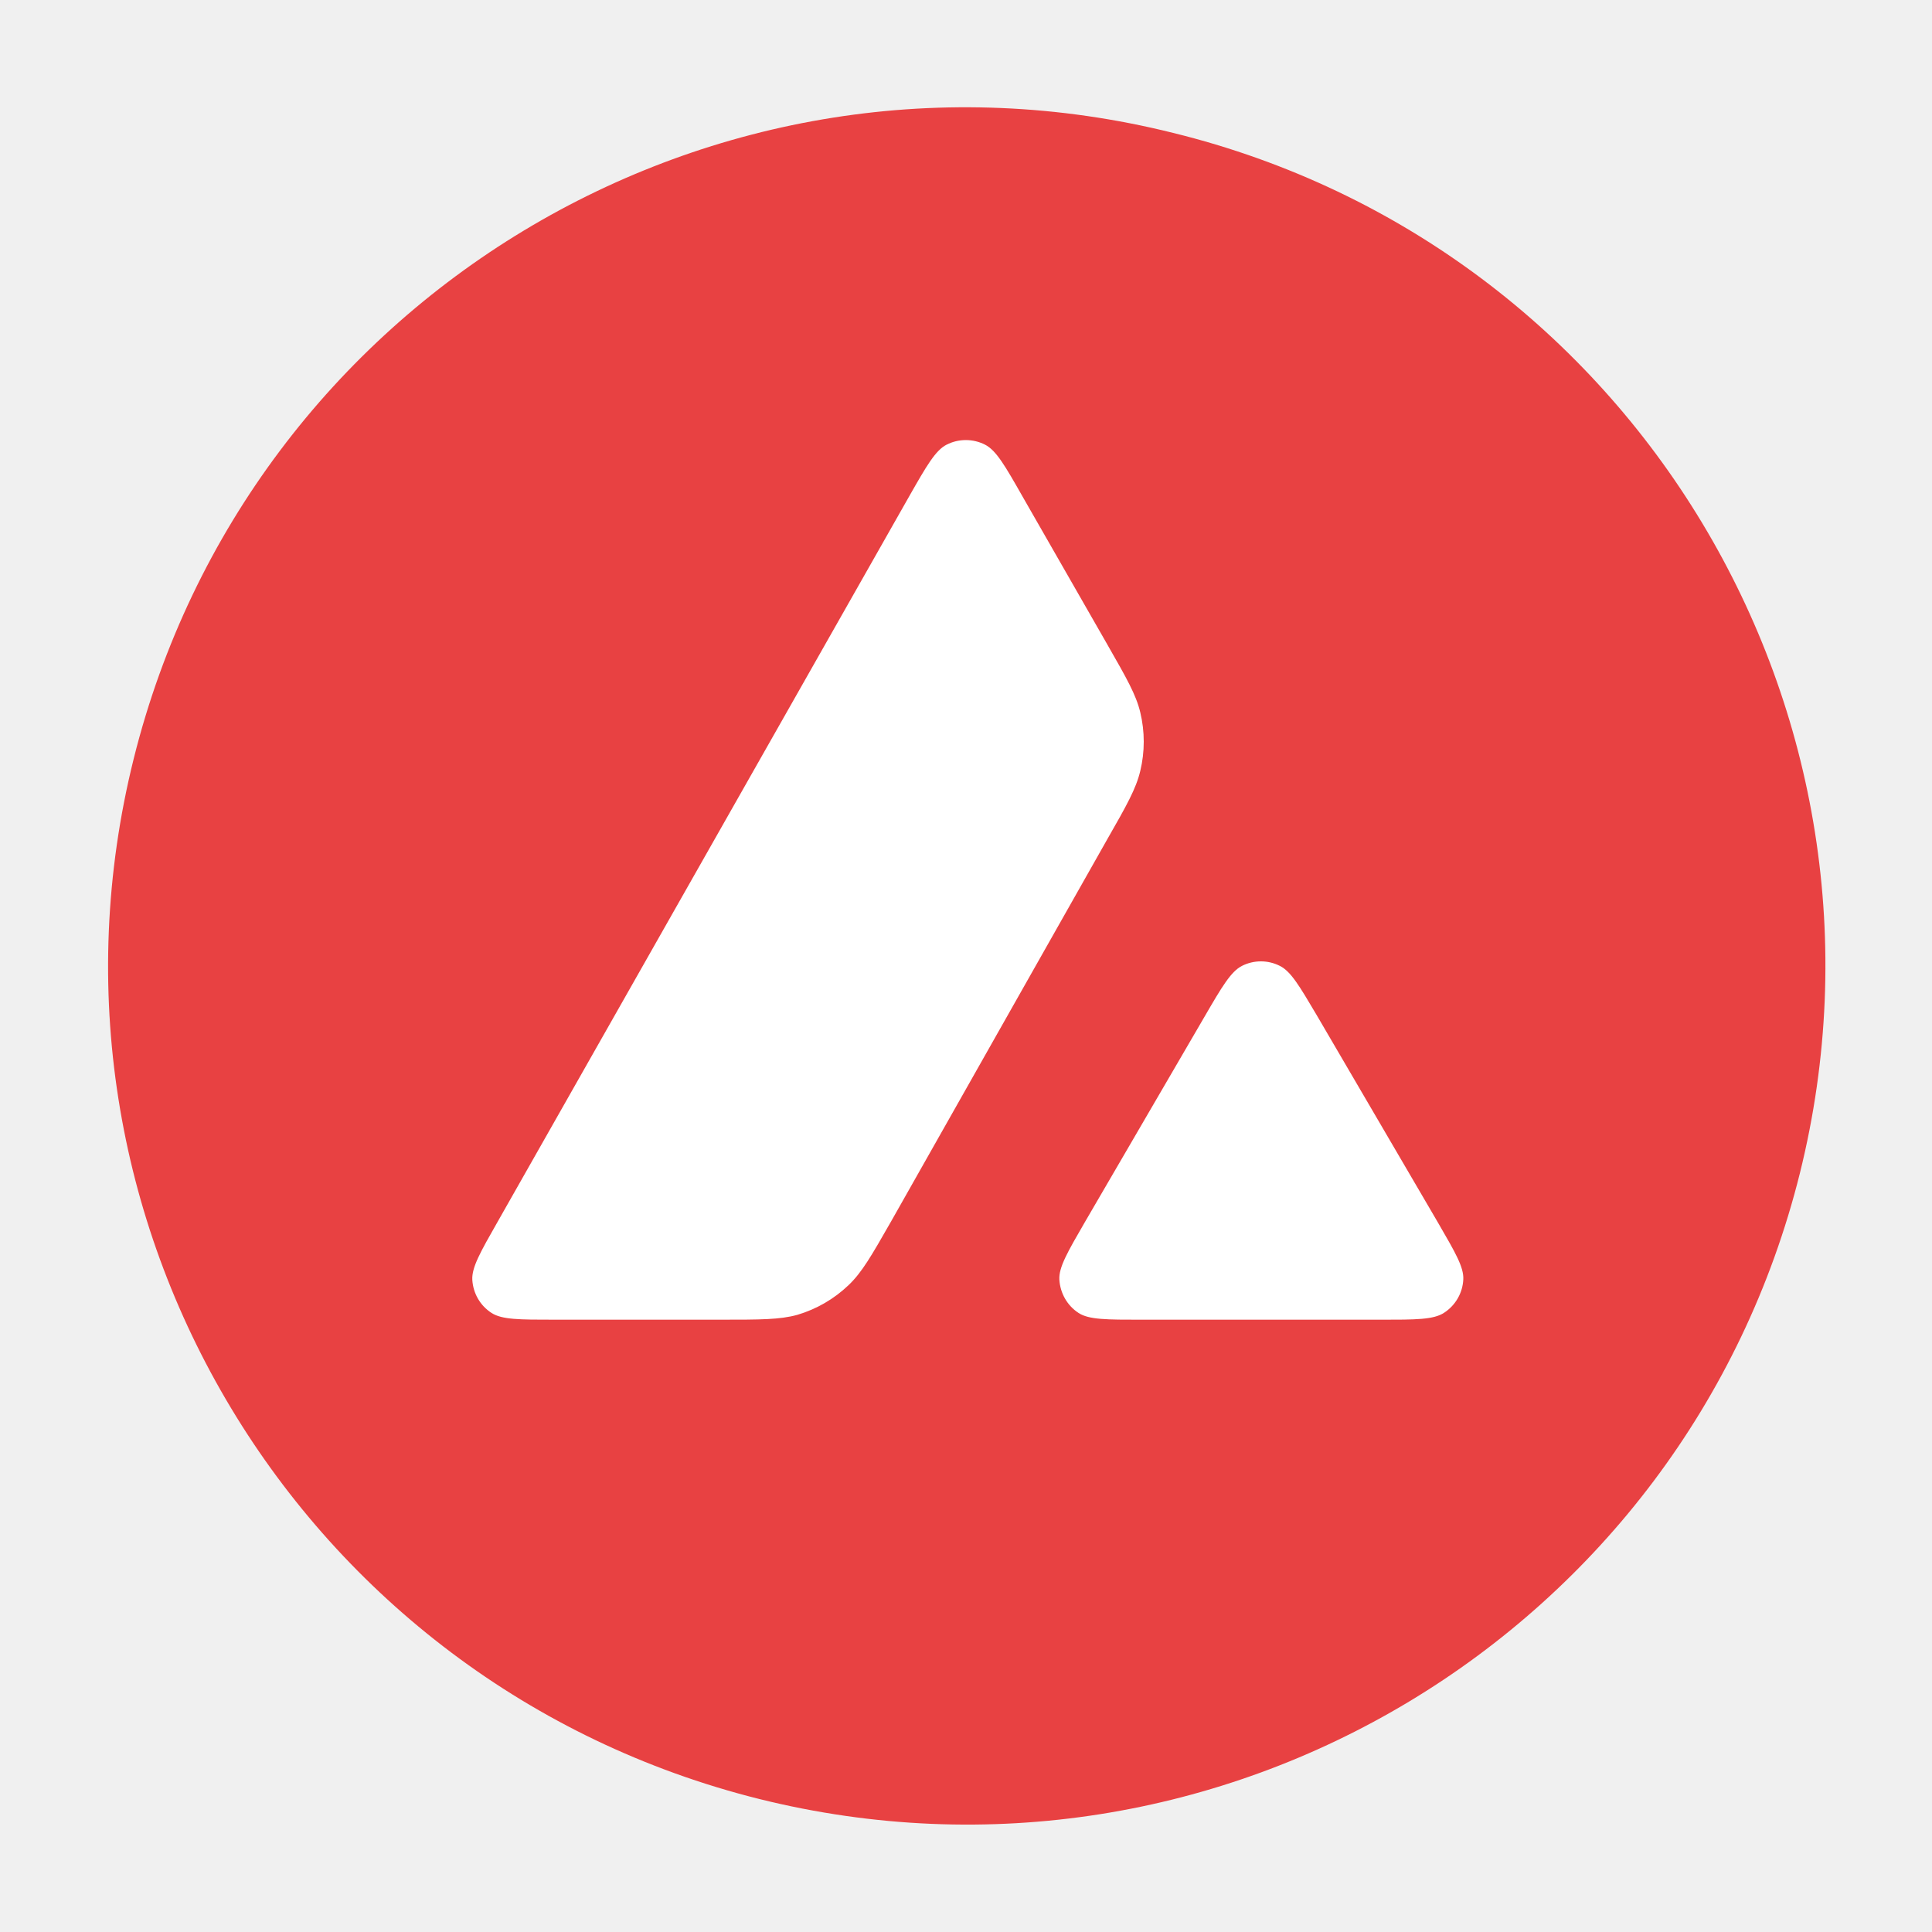
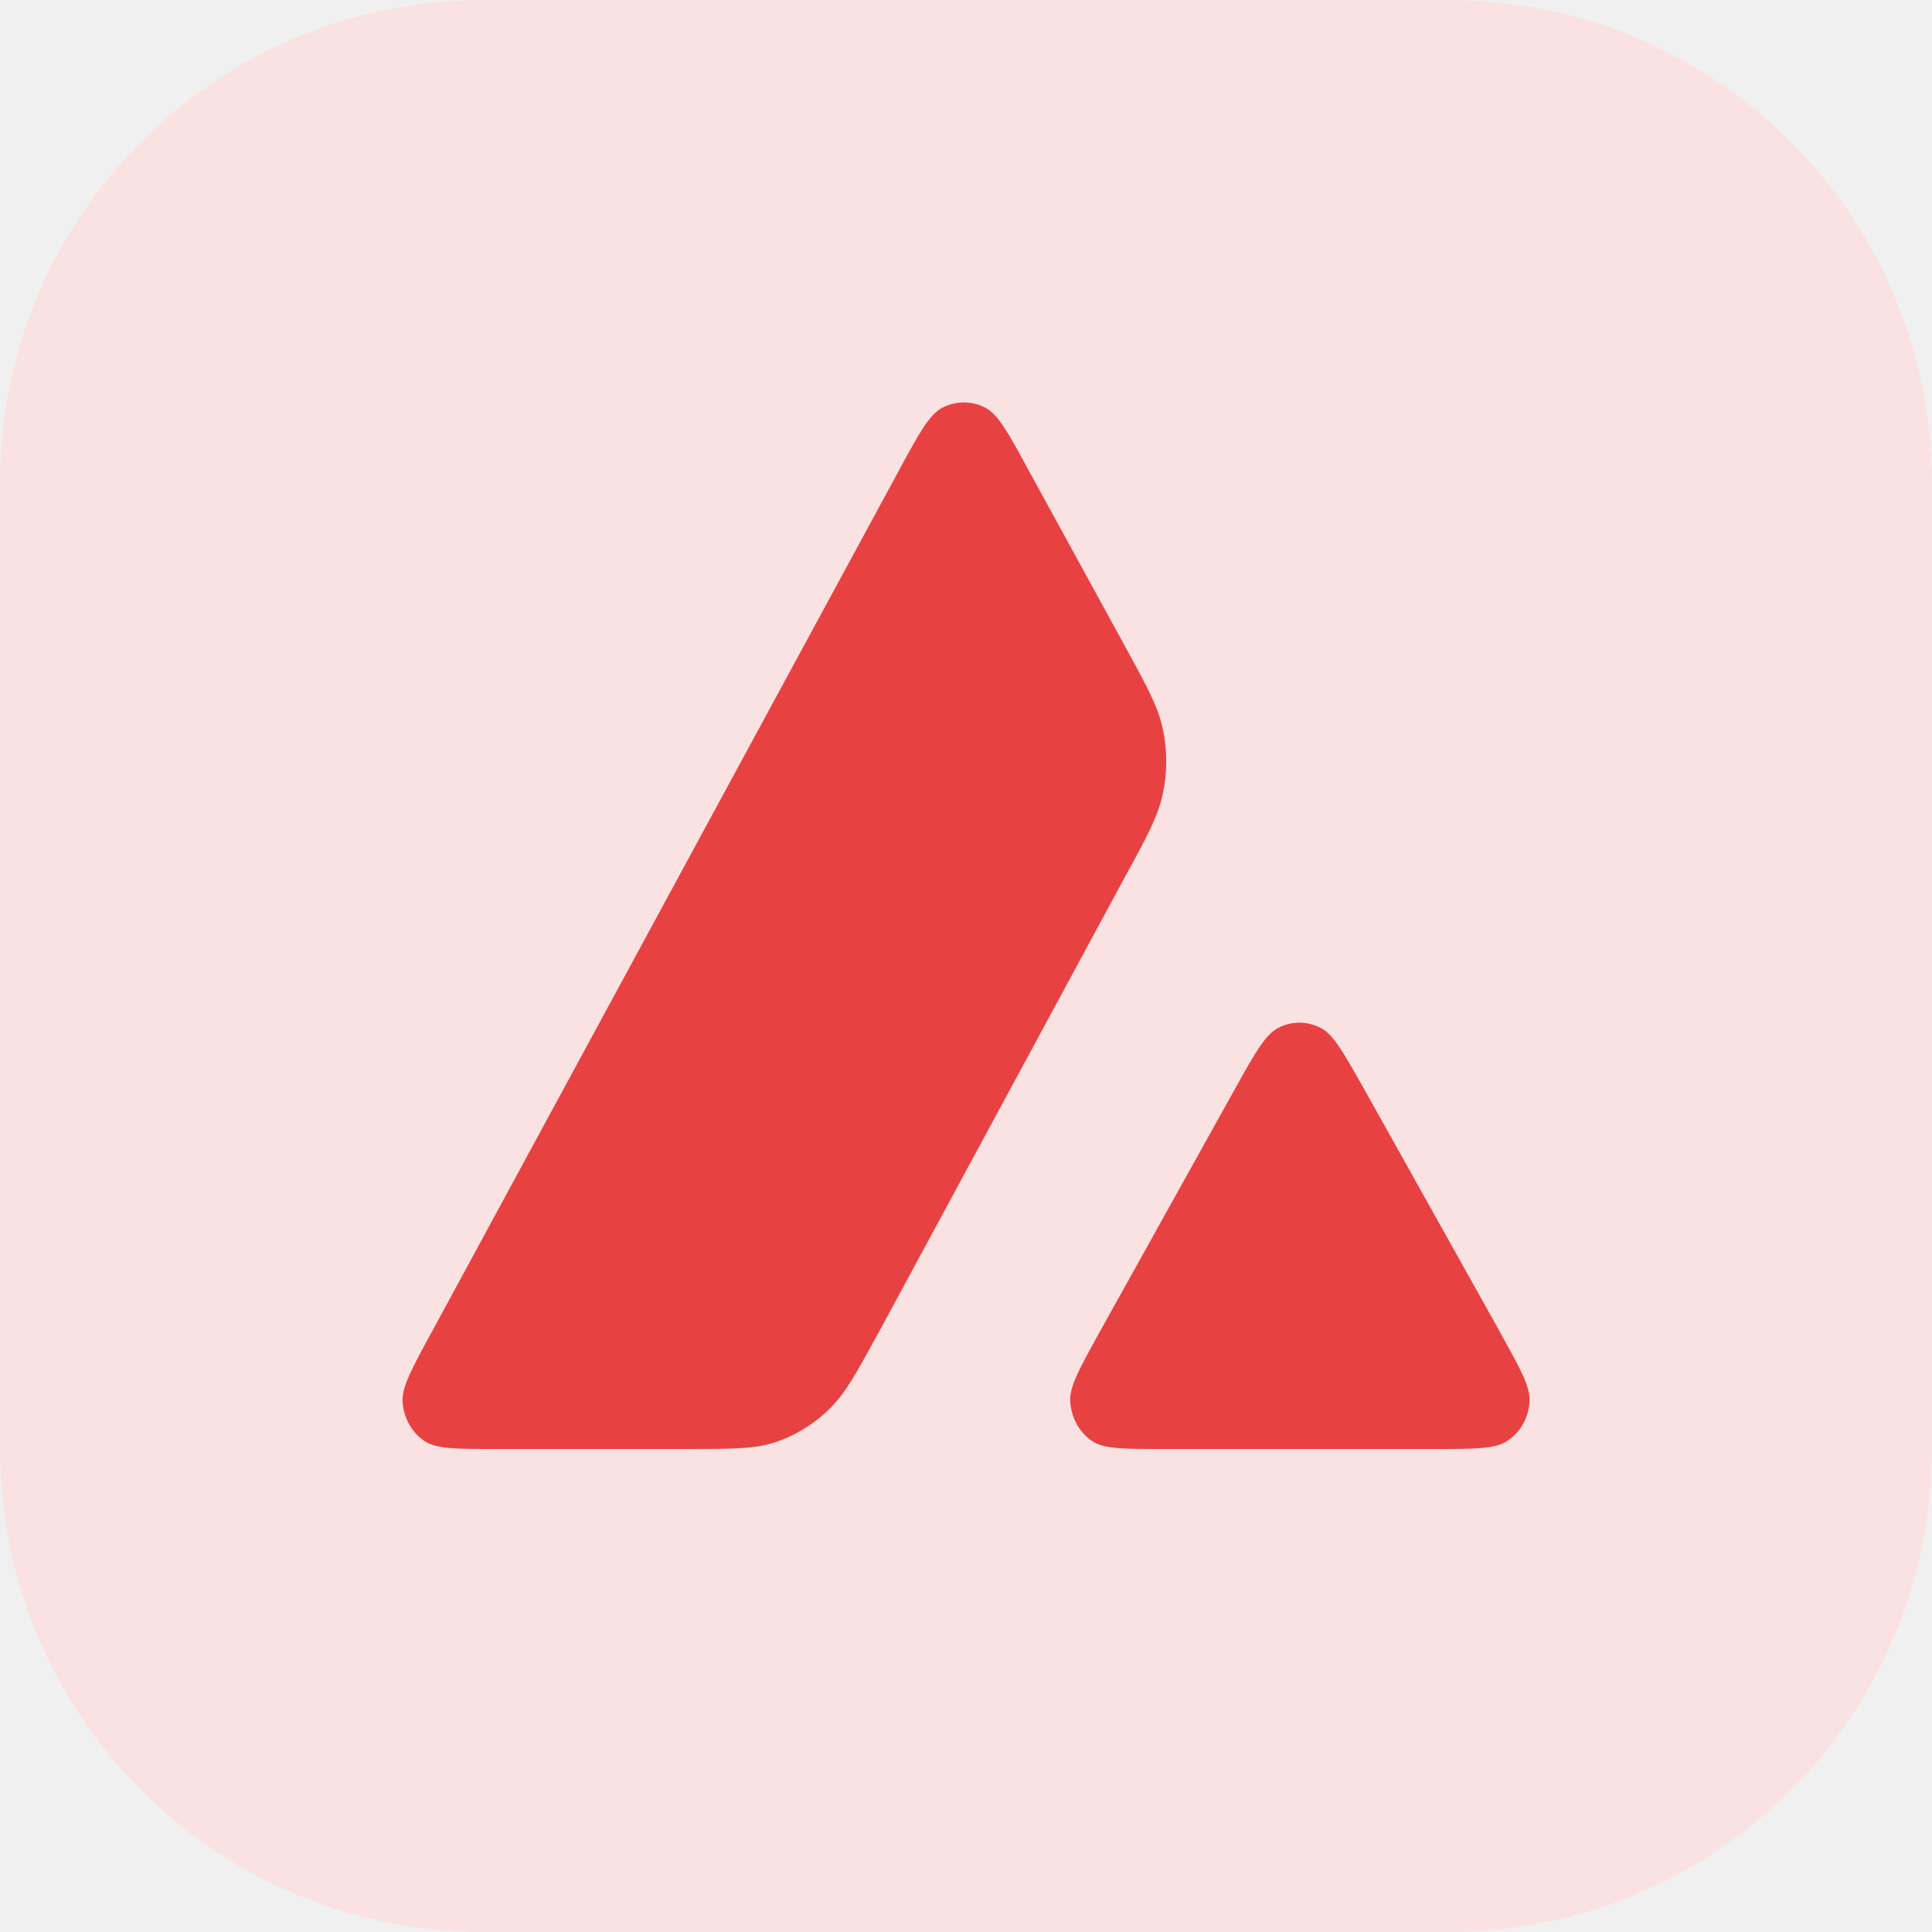
- <svg xmlns="http://www.w3.org/2000/svg" width="90" height="90" viewBox="0 0 90 90" fill="none">
-   <path d="M83.846 54.651C78.509 76.067 56.818 89.144 35.364 83.803C13.948 78.449 0.892 56.759 6.229 35.343C11.567 13.928 33.244 0.851 54.647 6.191C76.115 11.467 89.171 33.222 83.846 54.651Z" fill="#E84142" />
-   <path d="M25.824 61.476H33.587C35.415 61.476 36.329 61.476 37.144 61.25C38.038 60.984 38.854 60.513 39.532 59.864C40.155 59.271 40.604 58.484 41.491 56.932L41.517 56.887L51.585 39.089C52.479 37.527 52.922 36.741 53.118 35.915C53.334 35.021 53.334 34.078 53.118 33.183C52.923 32.365 52.477 31.585 51.597 30.048L51.596 30.045L51.575 30.009L47.635 23.131C46.819 21.696 46.407 20.979 45.886 20.714C45.326 20.429 44.657 20.429 44.097 20.714C43.577 20.979 43.164 21.696 42.348 23.131L23.181 56.916C22.375 58.331 21.972 59.039 22.002 59.619C22.041 60.248 22.365 60.817 22.896 61.161C23.387 61.476 24.193 61.476 25.824 61.476Z" fill="white" />
-   <path d="M64.314 61.477H53.191C51.55 61.477 50.724 61.477 50.243 61.162C49.712 60.818 49.388 60.239 49.349 59.61C49.319 59.034 49.726 58.333 50.538 56.93L50.557 56.898L56.109 47.366C56.925 45.961 57.338 45.263 57.849 44.998C58.409 44.713 59.067 44.713 59.627 44.998C60.135 45.256 60.53 45.925 61.313 47.249L61.376 47.356L66.948 56.888L67.028 57.026C67.801 58.359 68.195 59.039 68.166 59.6C68.137 60.229 67.803 60.809 67.272 61.153C66.781 61.477 65.955 61.477 64.314 61.477Z" fill="white" />
+ <svg xmlns="http://www.w3.org/2000/svg" width="16" height="16" viewBox="0 0 16 16" fill="none">
+   <rect width="16" height="16" rx="4" fill="white" />
+   <rect width="16" height="16" rx="4" fill="#E84142" fill-opacity="0.15" />
+   <path fill-rule="evenodd" clip-rule="evenodd" d="M5.676 12H4.107C3.777 12 3.614 12 3.515 11.934C3.408 11.861 3.342 11.74 3.334 11.607C3.328 11.485 3.41 11.335 3.573 11.036L7.448 3.89C7.612 3.586 7.696 3.435 7.801 3.378C7.914 3.318 8.05 3.318 8.163 3.378C8.268 3.435 8.351 3.586 8.516 3.89L9.313 5.345L9.317 5.352C9.495 5.678 9.585 5.843 9.625 6.016C9.669 6.205 9.669 6.405 9.625 6.594C9.585 6.768 9.496 6.935 9.315 7.265L7.28 11.029L7.274 11.039C7.095 11.367 7.004 11.534 6.878 11.659C6.741 11.796 6.576 11.896 6.396 11.952C6.231 12 6.046 12 5.676 12ZM9.64 12H11.888C12.22 12 12.387 12 12.486 11.931C12.594 11.859 12.661 11.736 12.667 11.603C12.673 11.484 12.593 11.341 12.437 11.059C12.431 11.049 12.426 11.039 12.421 11.029L11.294 9.013L11.281 8.991C11.123 8.711 11.043 8.569 10.941 8.515C10.828 8.454 10.694 8.454 10.581 8.515C10.478 8.571 10.394 8.718 10.229 9.015L9.107 11.031L9.103 11.038C8.939 11.335 8.857 11.483 8.863 11.605C8.871 11.738 8.936 11.861 9.044 11.934C9.141 12 9.308 12 9.64 12Z" fill="#E84142" />
</svg>
